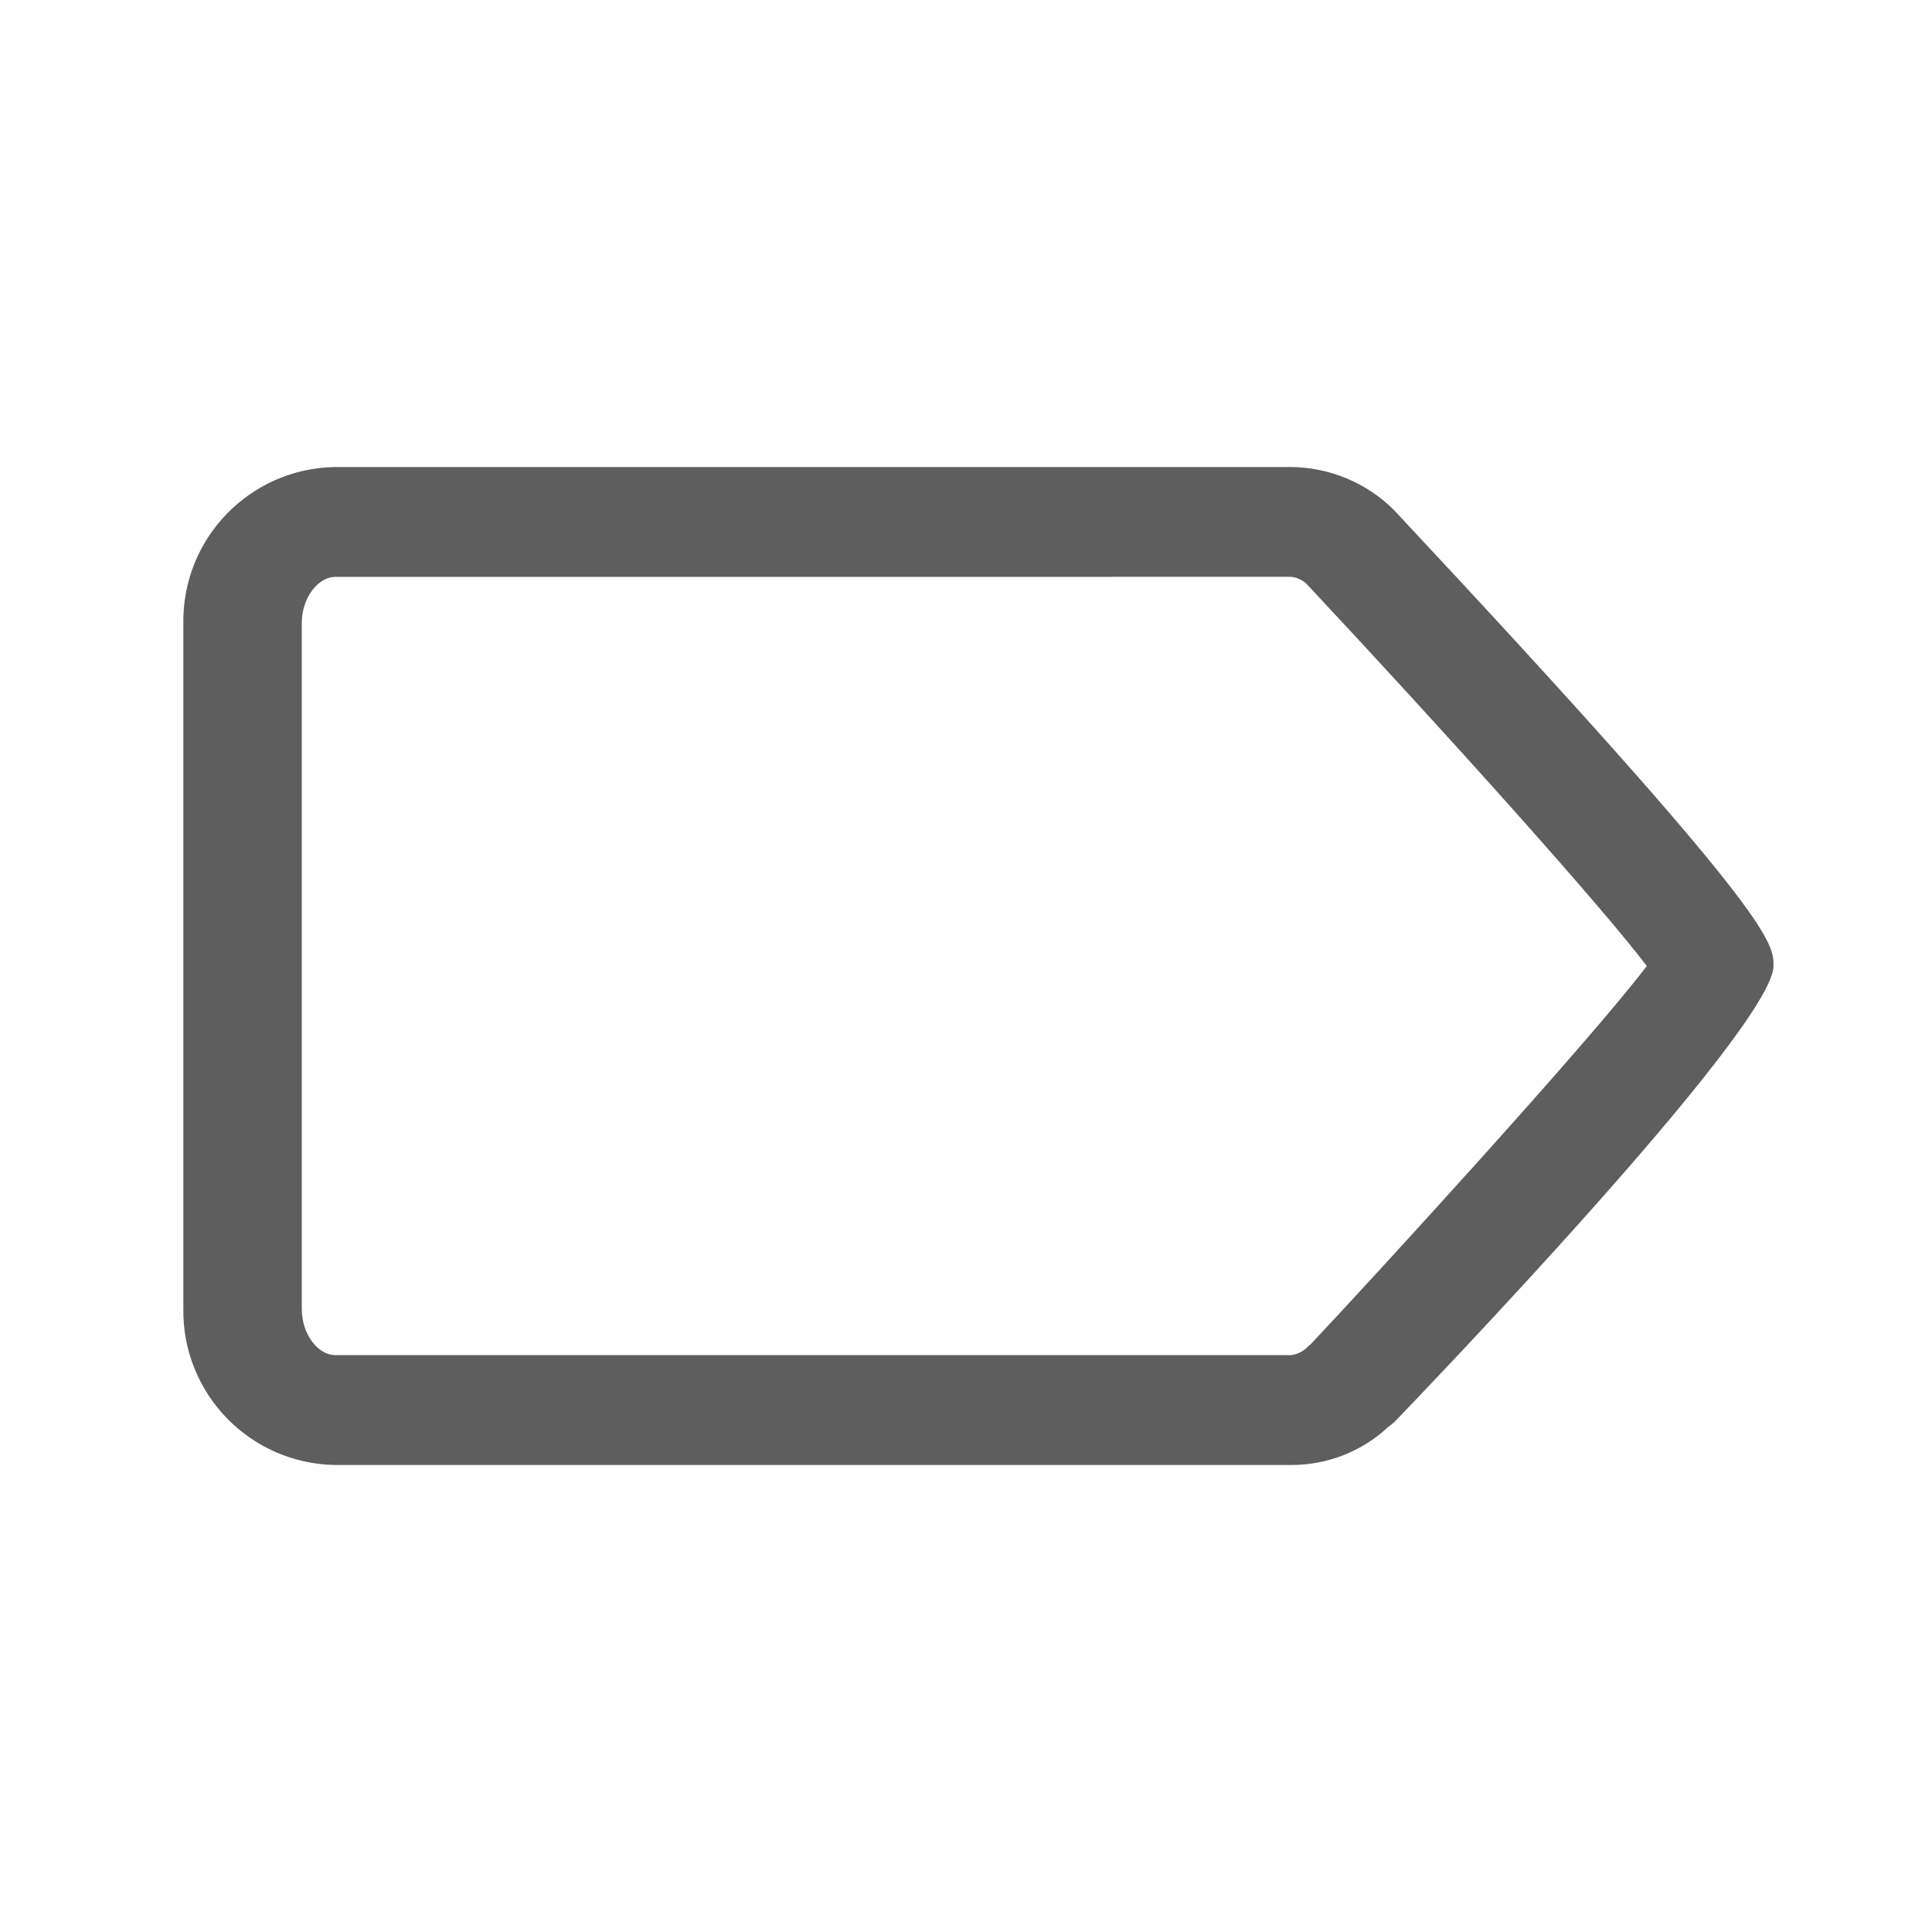
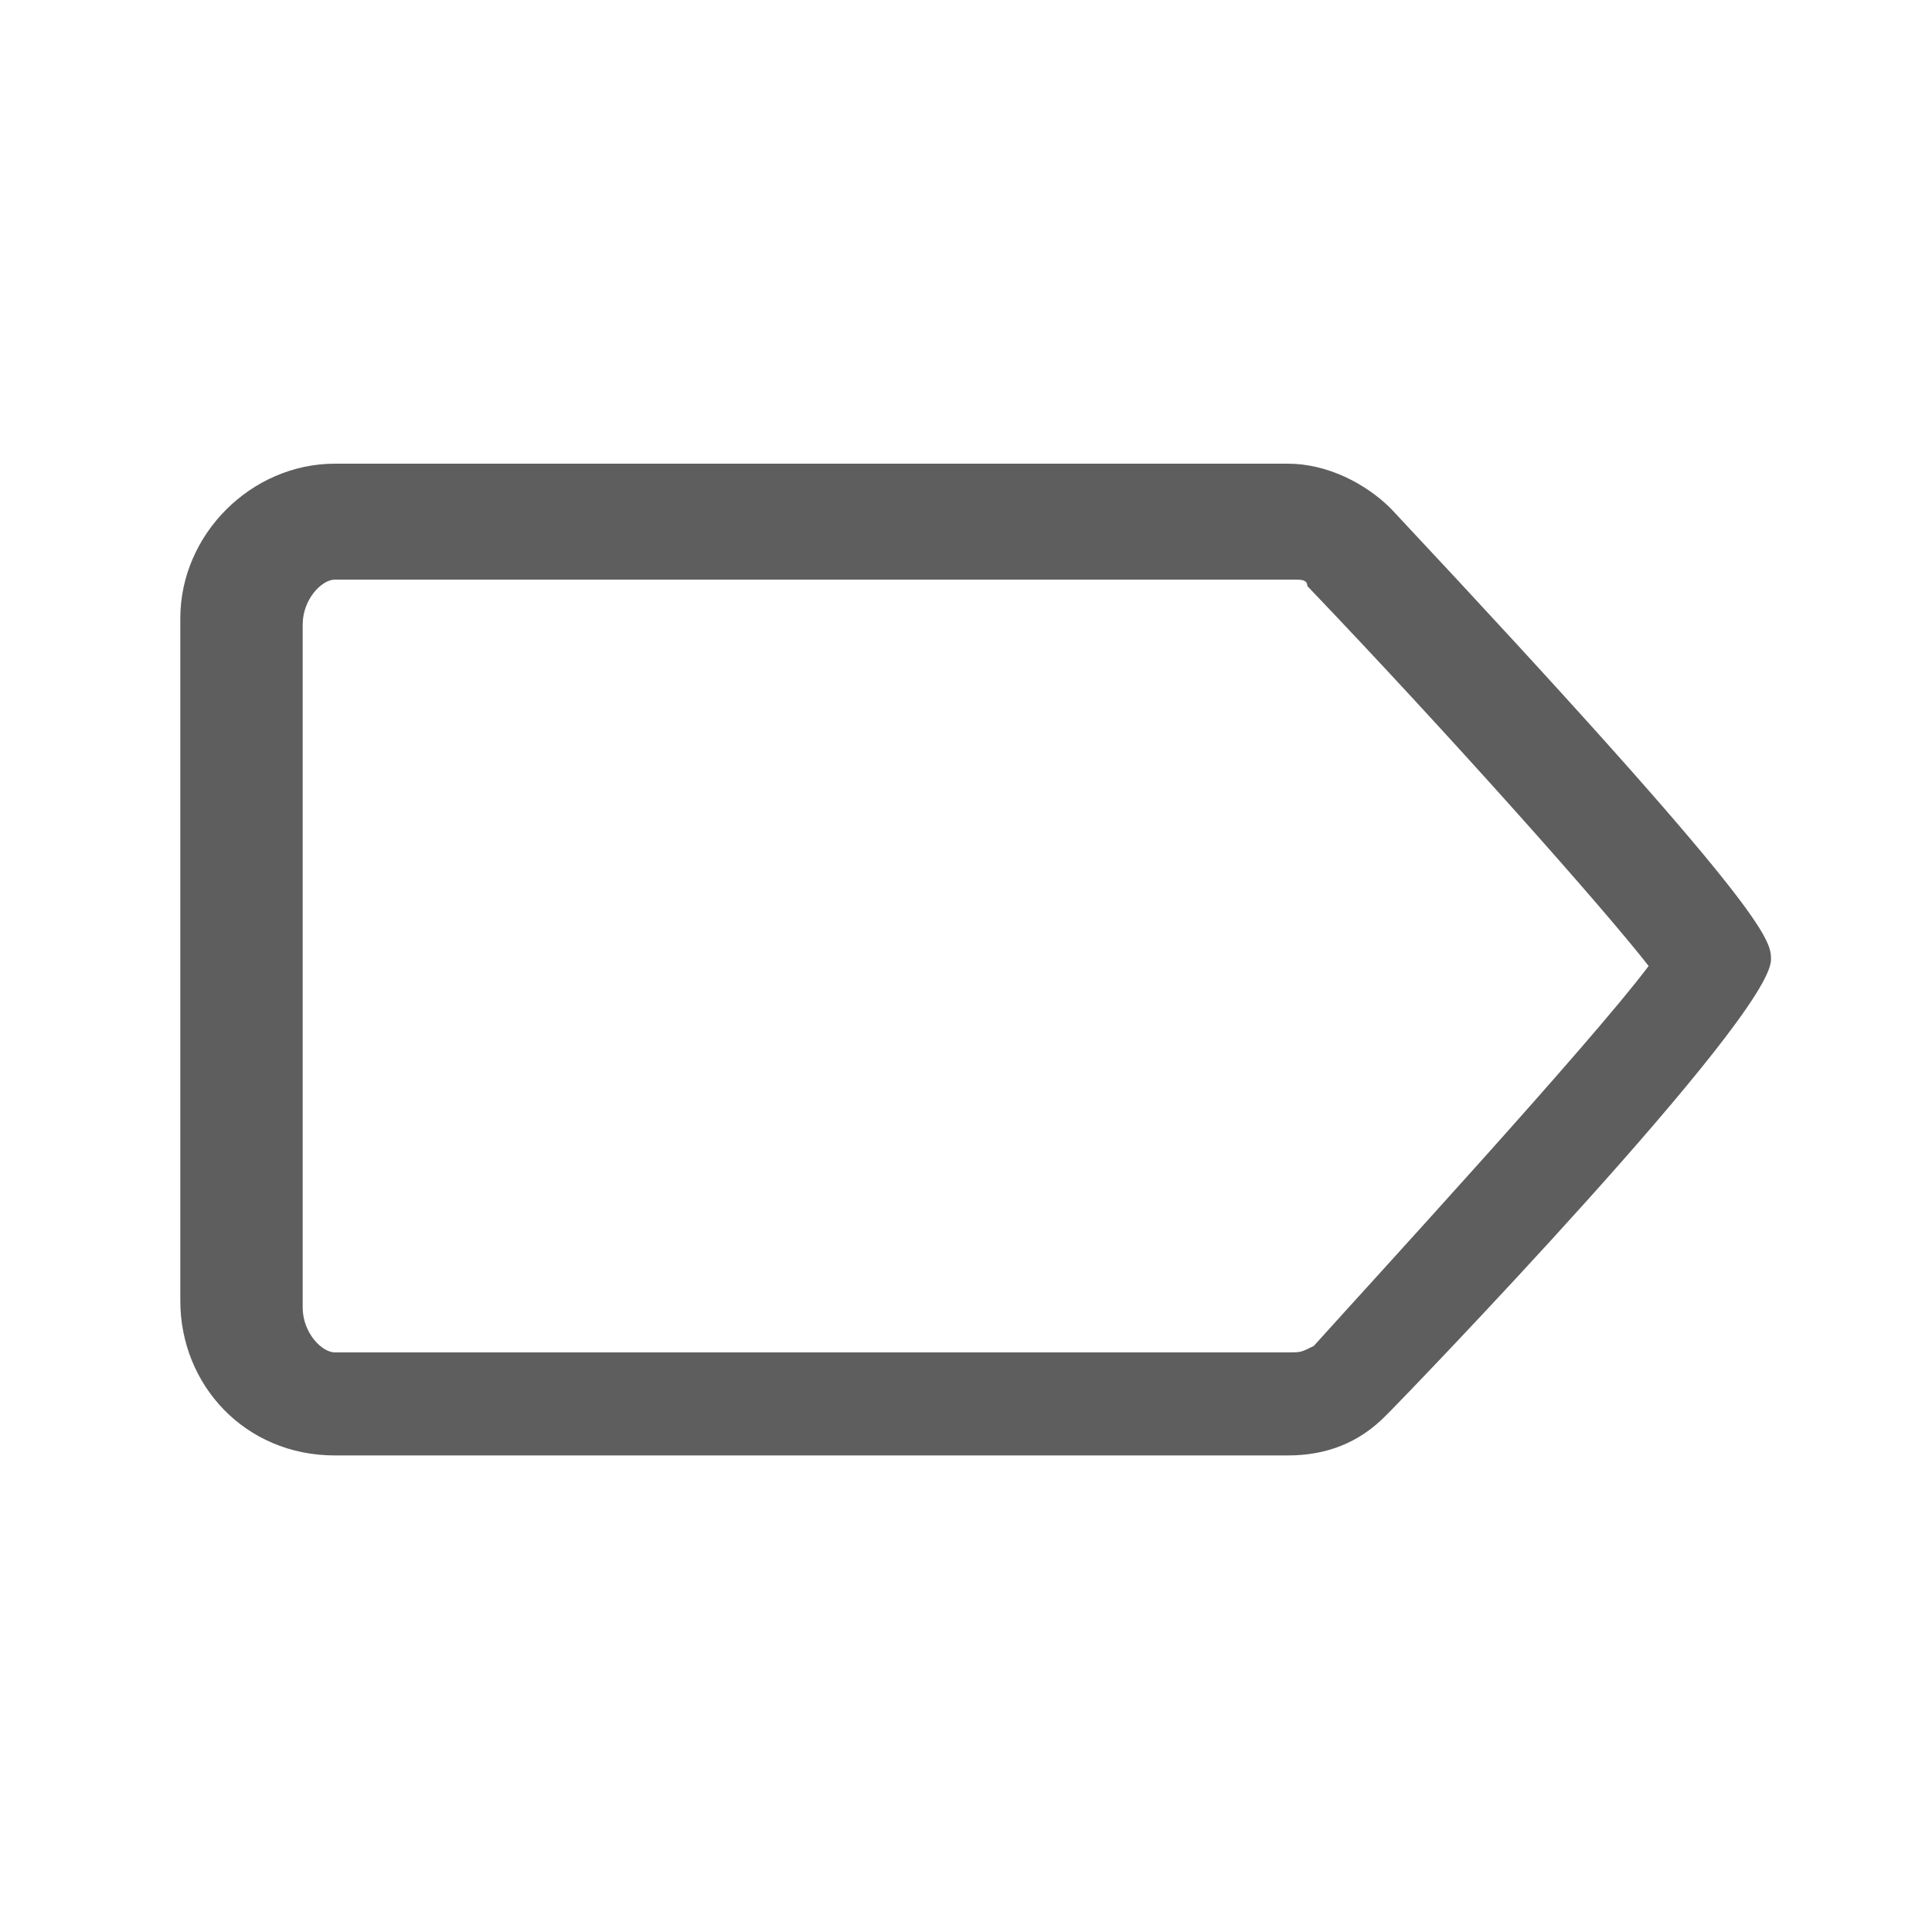
- <svg xmlns="http://www.w3.org/2000/svg" id="guias" viewBox="0 0 30 30">
-   <path d="M20.05,22.748H5.2a2.394,2.394,0,0,1-2.353-2.43V9.68A2.393,2.393,0,0,1,5.2,7.252H20.05a2.294,2.294,0,0,1,1.589.661c5.9,6.307,5.9,6.719,5.9,7.084,0,.973-5.615,6.8-5.854,7.05a.8.8,0,0,1-.127.109,2.2,2.2,0,0,1-1.51.592M5.2,8.958c-.242,0-.514.3-.514.723V20.318c0,.427.271.724.514.724H20.05a.437.437,0,0,0,.267-.141l.043-.036c.918-.973,4.332-4.7,5.211-5.865-.707-.935-3.093-3.593-5.286-5.937a.421.421,0,0,0-.234-.106Z" fill="#5e5e5e" />
+ <svg xmlns="http://www.w3.org/2000/svg" version="1.1" id="guias" x="0px" y="0px" viewBox="0 0 30 30" style="enable-background:new 0 0 30 30;" xml:space="preserve">
+   <style type="text/css">
+ 	.st0{fill:#5E5E5E;}
+ </style>
+   <path class="st0" d="M21.6,7.9c-0.4-0.4-1-0.7-1.6-0.7H5.2c-1.3,0-2.4,1.1-2.4,2.4v10.6c0,1.3,1,2.4,2.4,2.4H20  c0.6,0,1.1-0.2,1.5-0.6c0,0,0.1-0.1,0.1-0.1c0.2-0.2,5.9-6.1,5.9-7C27.5,14.6,27.5,14.2,21.6,7.9z M20.4,20.9L20.4,20.9  C20.2,21,20.2,21,20,21H5.2c-0.2,0-0.5-0.3-0.5-0.7V9.7C4.7,9.3,5,9,5.2,9l14.9,0c0.1,0,0.2,0,0.2,0.1c2.2,2.3,4.6,5,5.3,5.9  C24.7,16.2,21.3,19.9,20.4,20.9z" />
</svg>
